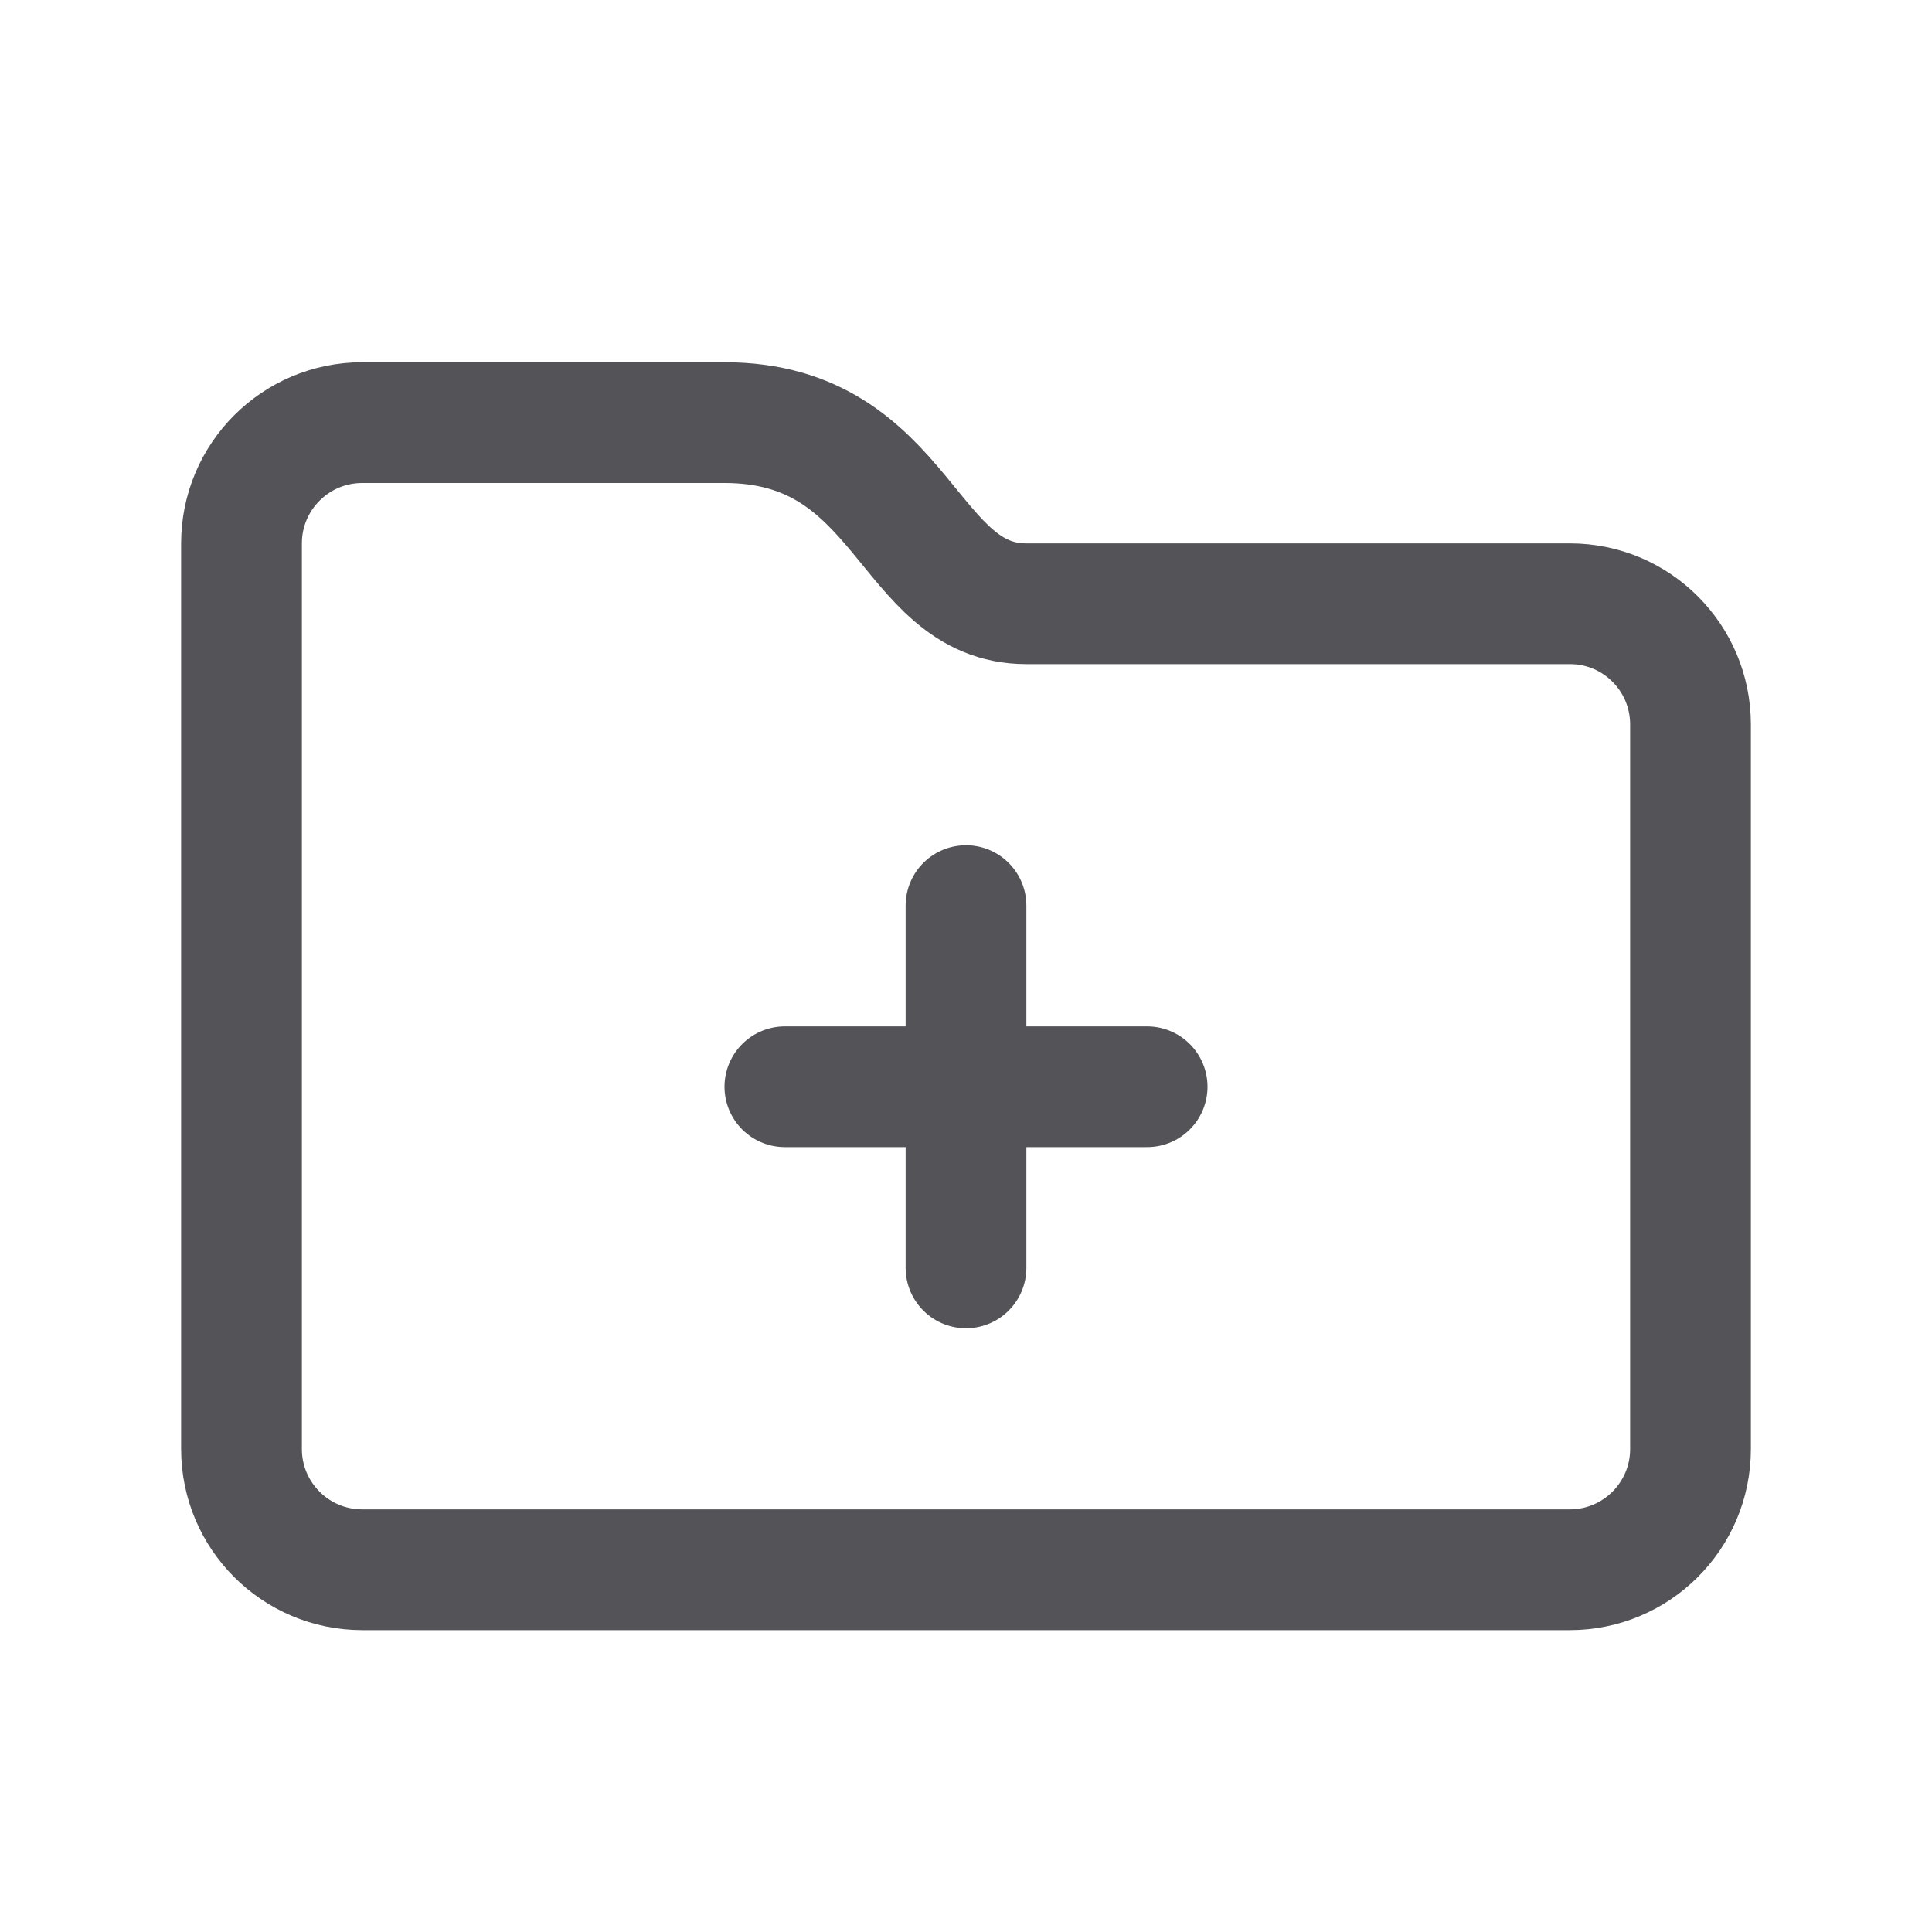
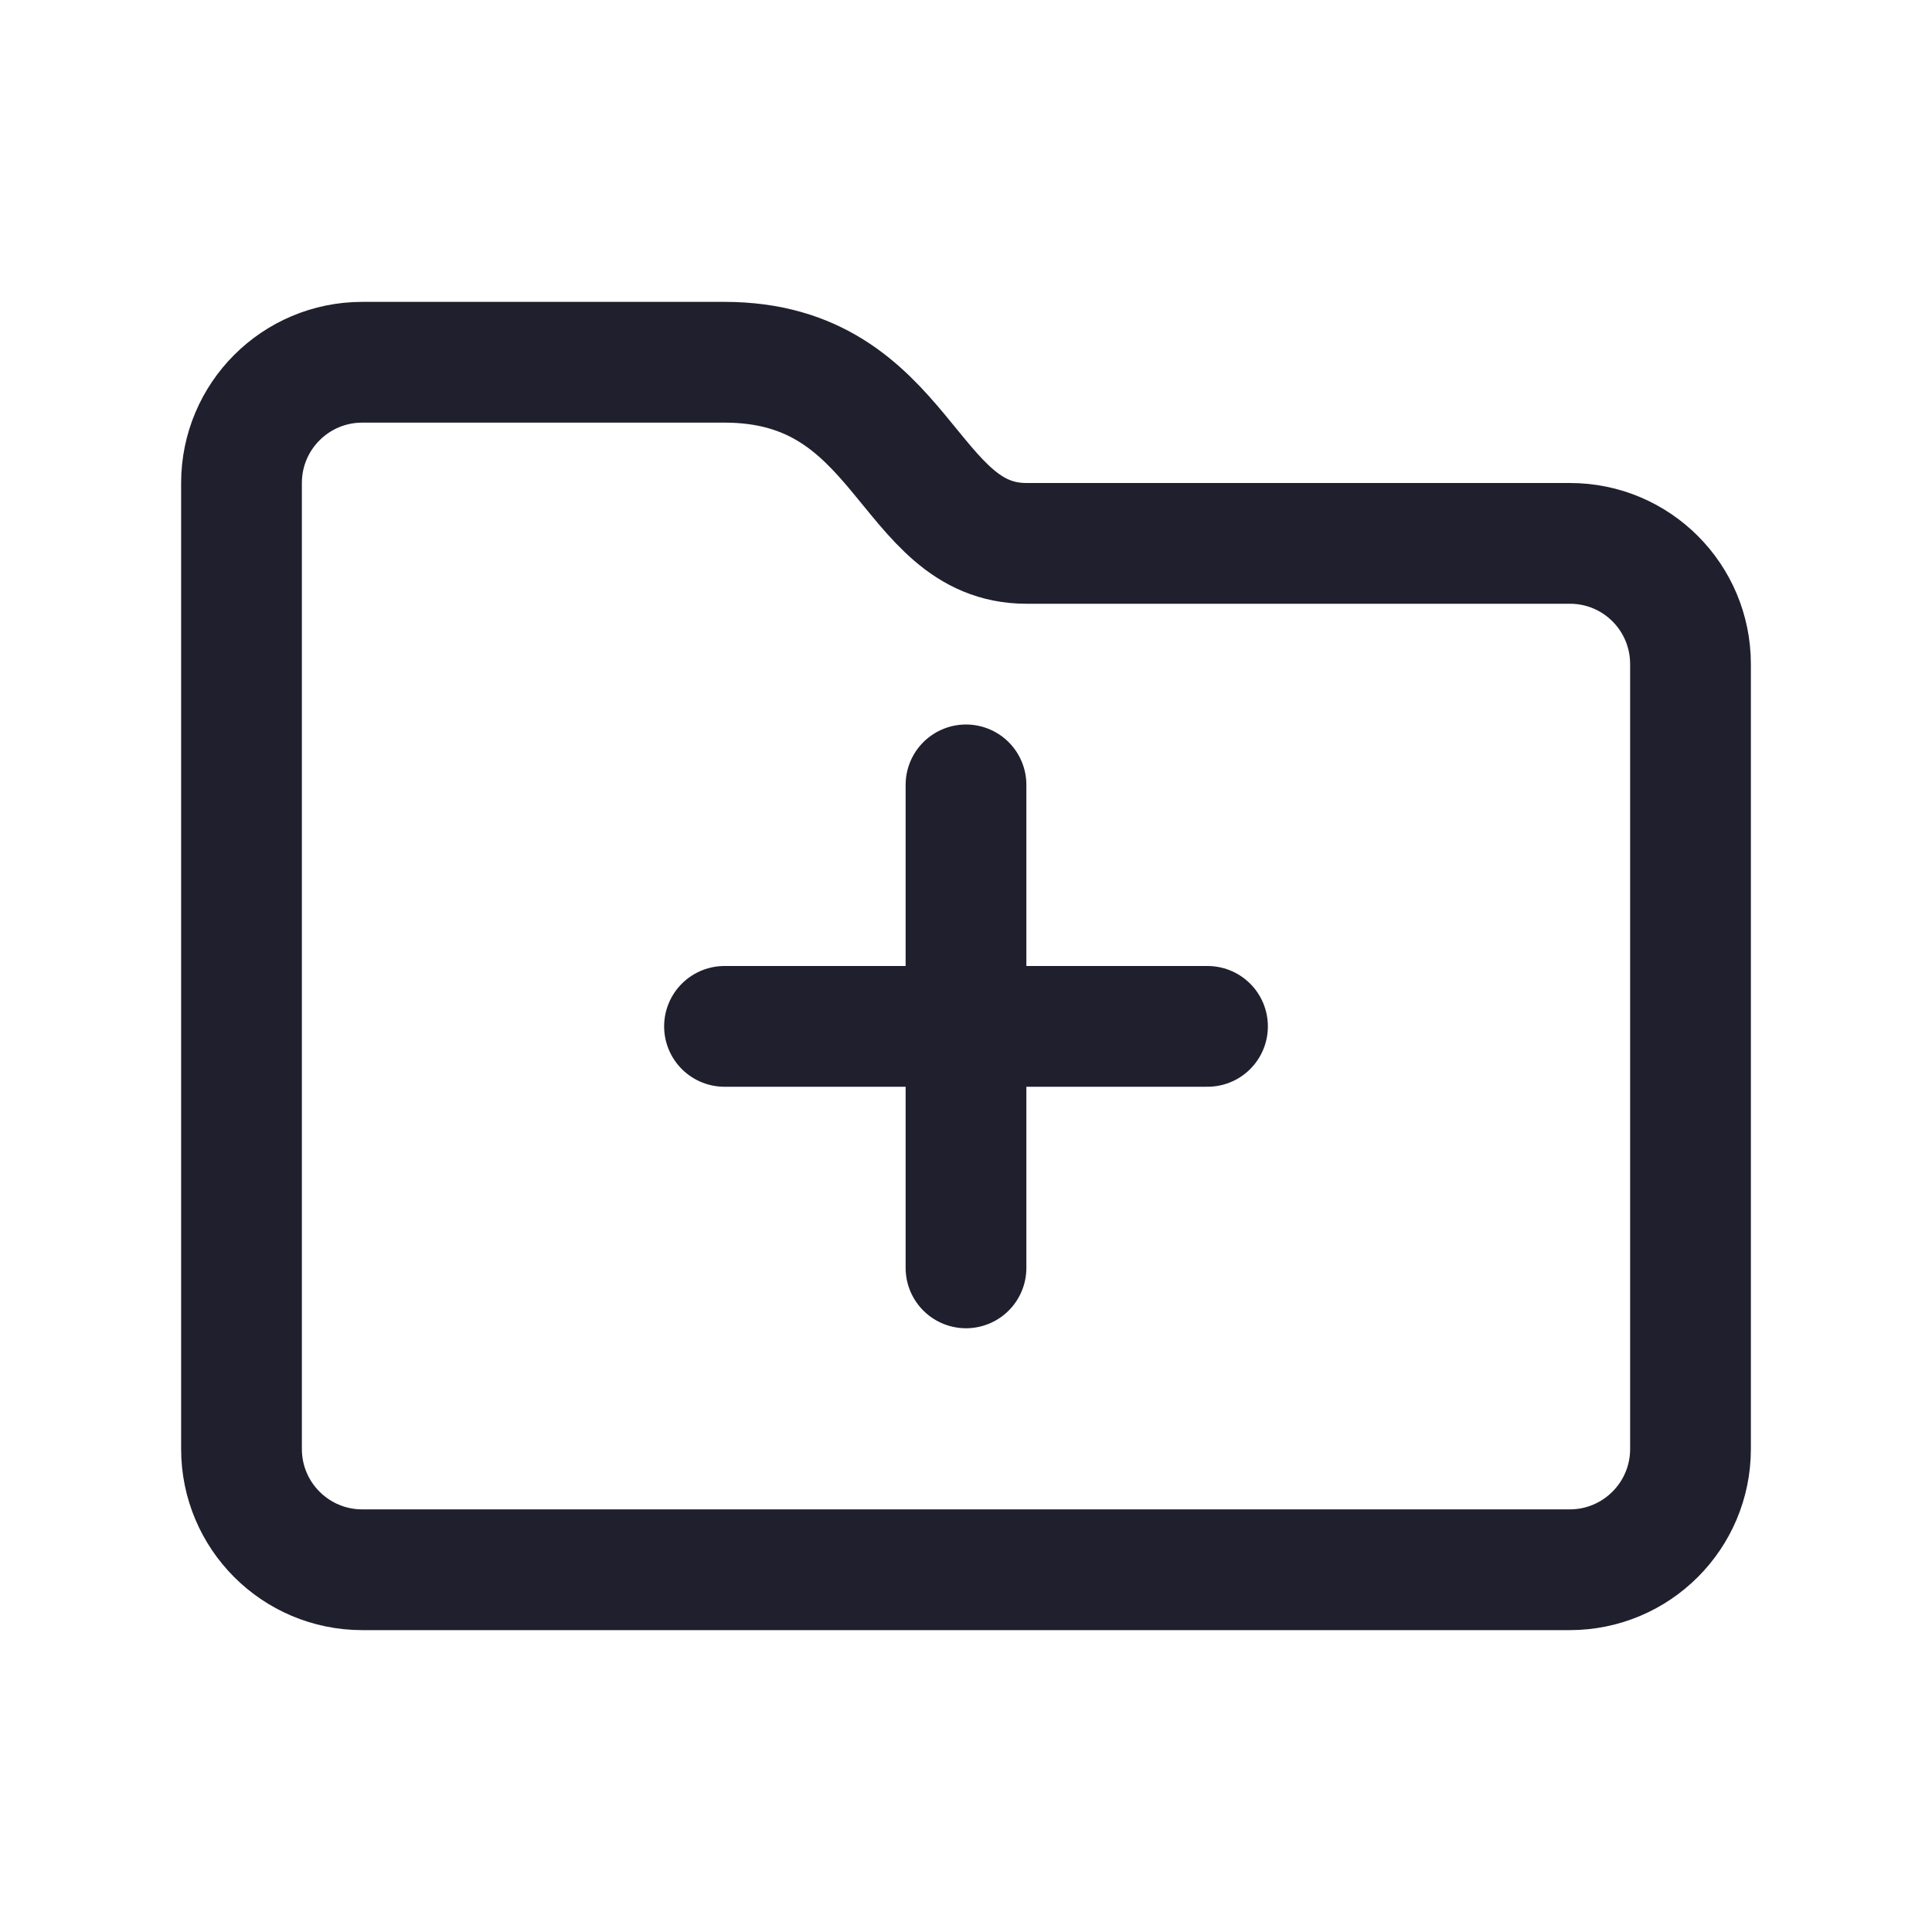
<svg xmlns="http://www.w3.org/2000/svg" width="32" height="32" fill="none" viewBox="0 0 32 32">
-   <path stroke="#535358" stroke-linecap="round" stroke-linejoin="round" stroke-width="2" d="M16 21v-6M13 18h6" />
-   <path stroke="#535358" stroke-linecap="round" stroke-width="2" d="M28 12v12a2 2 0 01-2 2H6a2 2 0 01-2-2V9a2 2 0 012-2h6c3 0 3 3 5 3h9.003c1.105 0 1.997.895 1.997 2z" />
+   <path stroke="#201F2D" stroke-linecap="round" stroke-width="2" d="M28 11v13a2 2 0 01-2 2H6a2 2 0 01-2-2V8a2 2 0 012-2h6c3 0 3 3 5 3h9.003C27.108 9 28 9.895 28 11z" />
+   <path stroke="#201F2D" stroke-linecap="round" stroke-linejoin="round" stroke-width="2" d="M16 21v-8M12 17h8" />
</svg>
